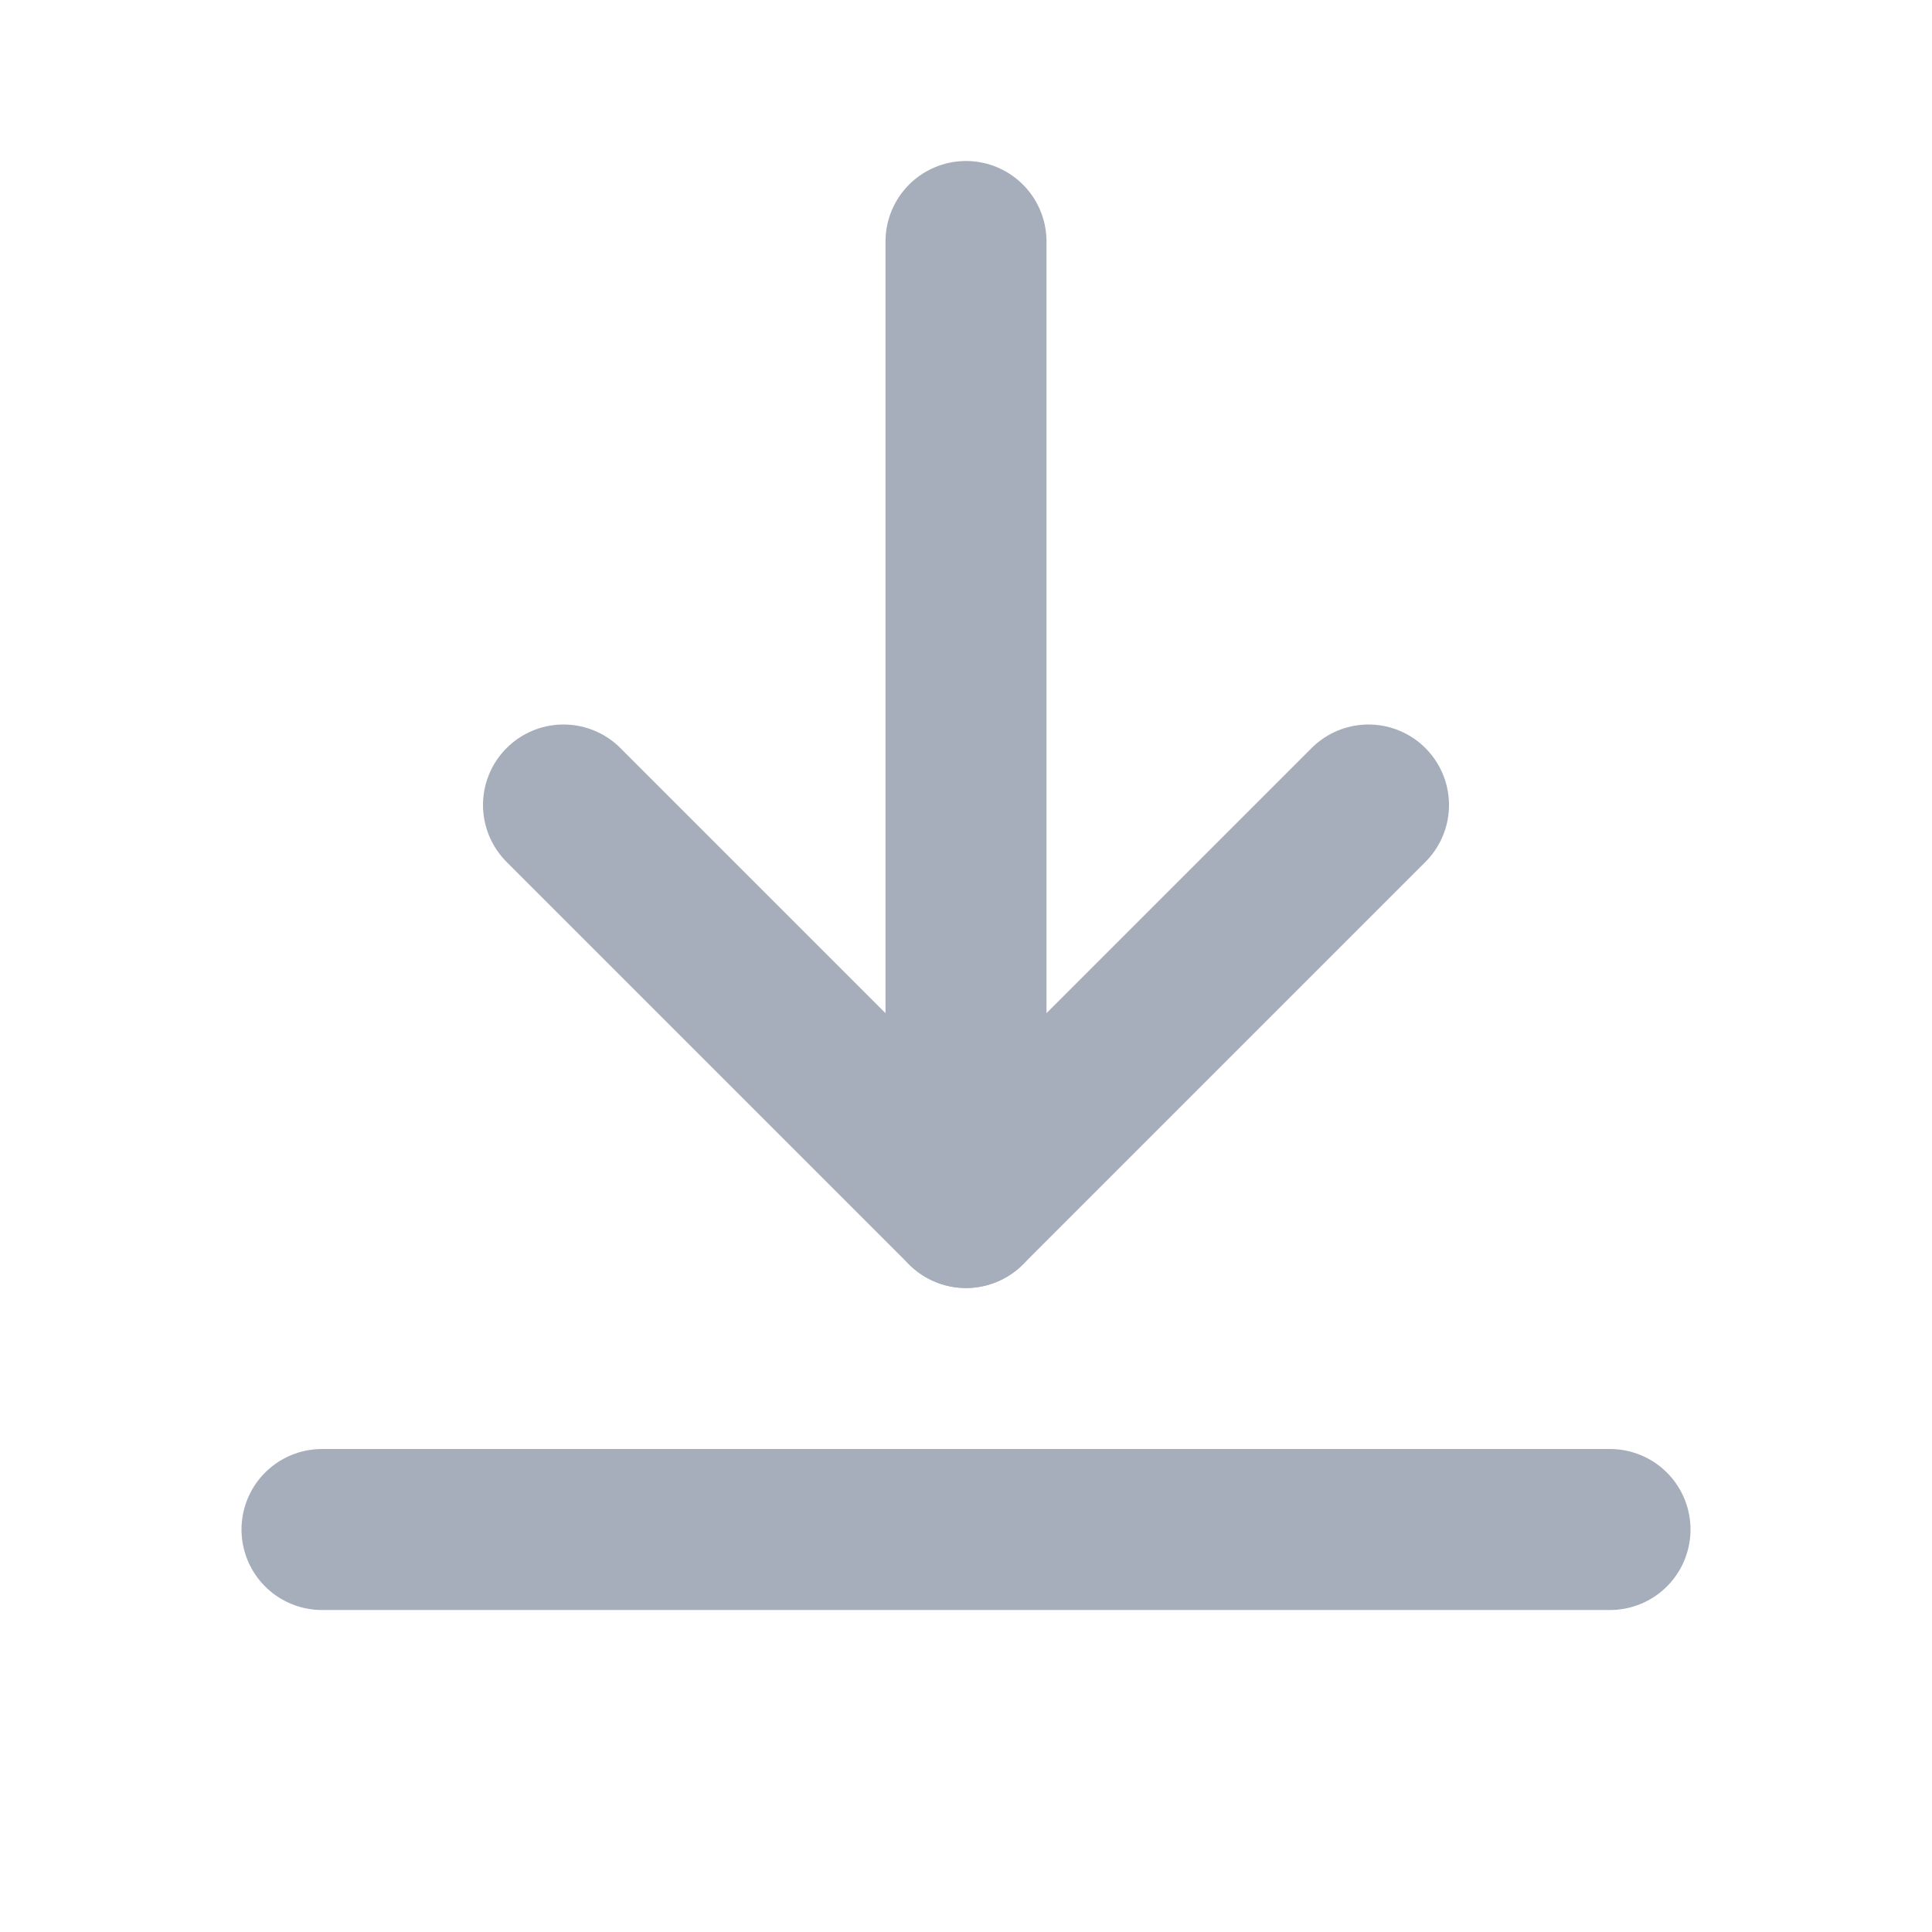
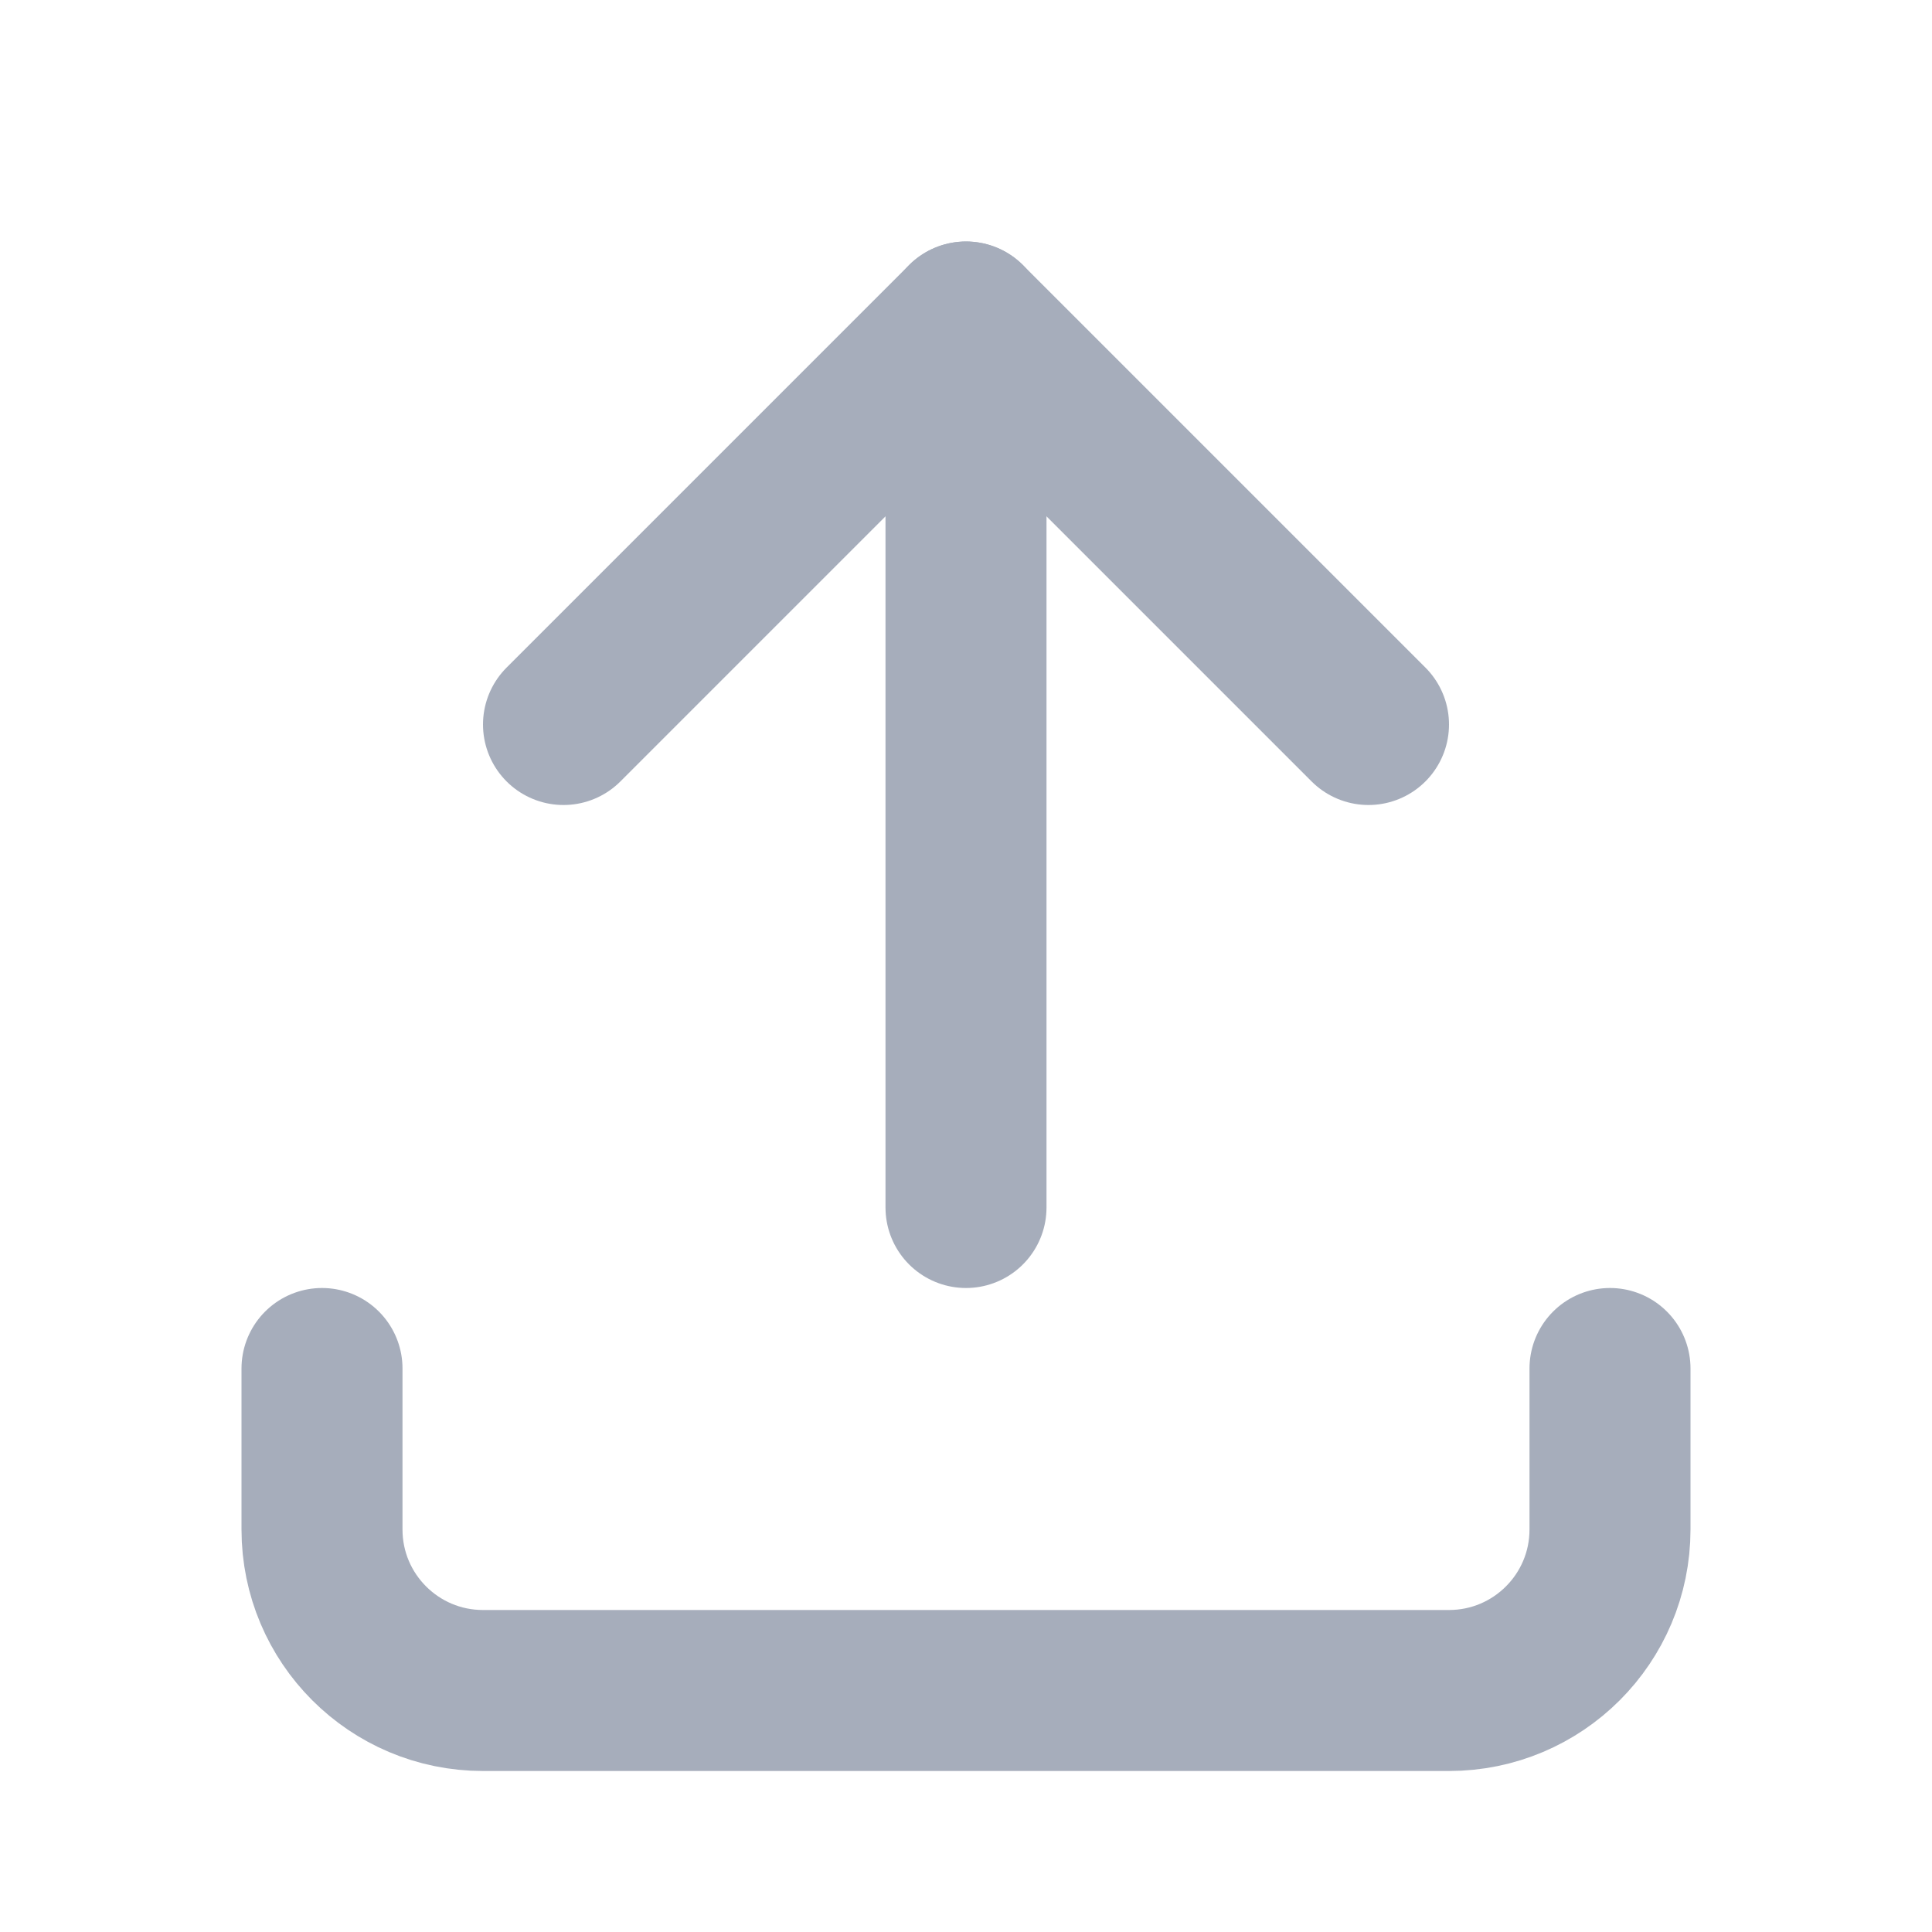
<svg xmlns="http://www.w3.org/2000/svg" width="24" height="24" viewBox="0 0 24 24" fill="none" stroke="#a6adbb" stroke-width="2" stroke-linecap="round" stroke-linejoin="round">
-   <path d="M12 3v12" />
-   <polyline points="7 10 12 15 17 10" />
-   <path d="M4 19h16" />
+   <path d="M12 15V4" />
+   <path d="m7 9 5-5 5 5" />
+   <path d="M4 17v2a2 2 0 0 0 2 2h12a2 2 0 0 0 2-2v-2" />
</svg>
